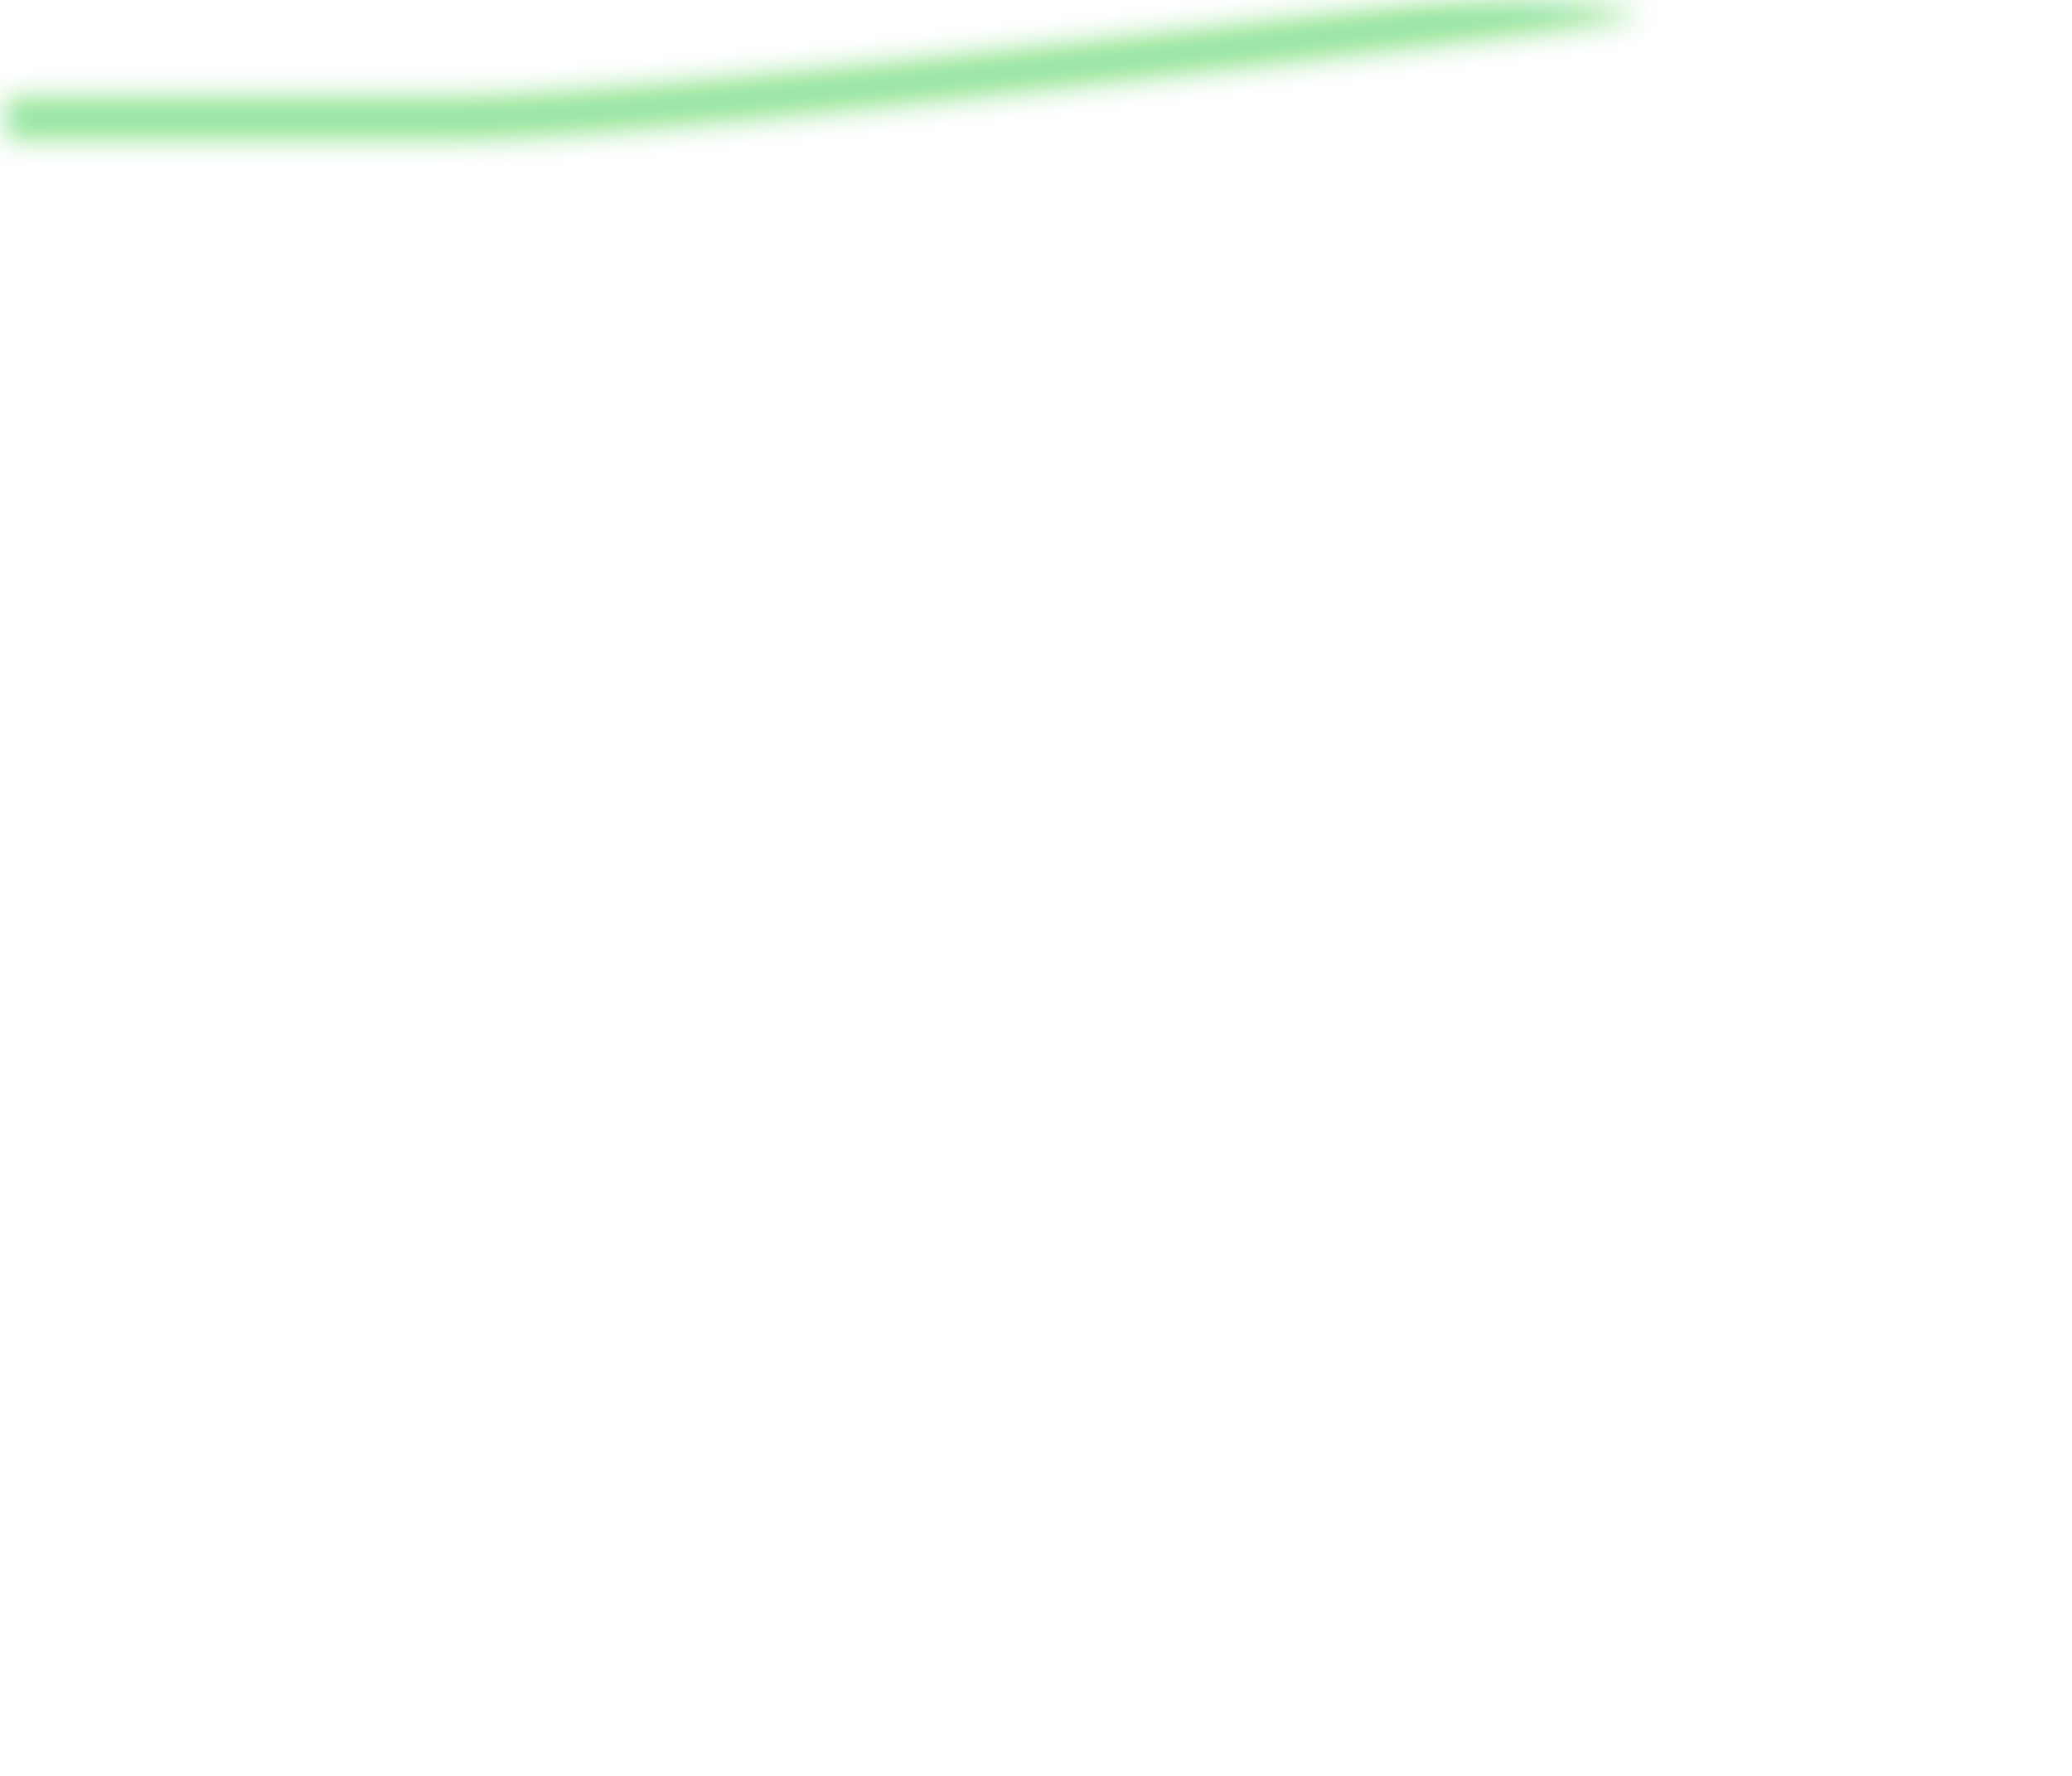
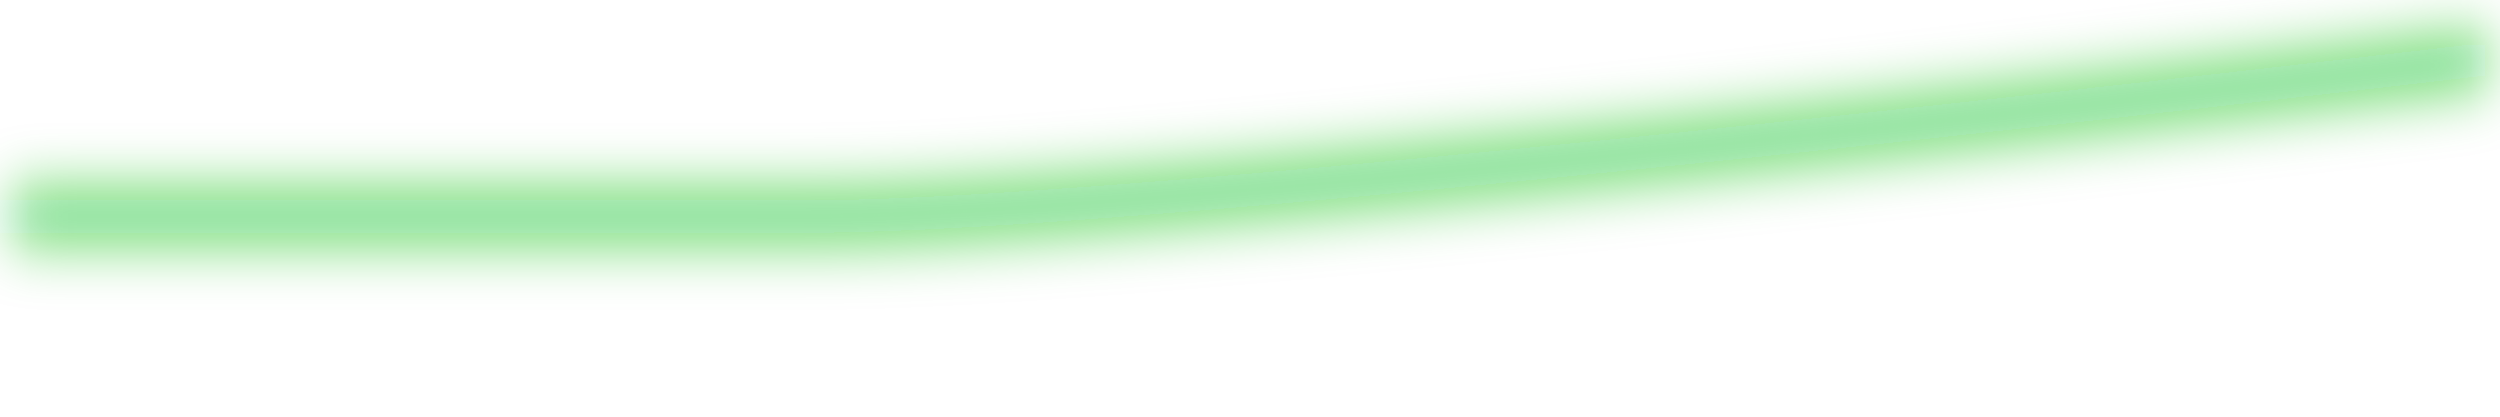
- <svg xmlns="http://www.w3.org/2000/svg" version="1.1" id="Layer_1" width="700px" height="600px">
+ <svg xmlns="http://www.w3.org/2000/svg" version="1.1" id="Layer_1" width="462px" height="77px" viewbox="0 0 462 77" preserveAspectRatio="XMinYMin meet">
  <defs>
    <filter id="largeBlur" filterUnits="userSpaceOnUse">
      <feGaussianBlur in="SourceGraphic" stdDeviation="6" />
    </filter>
  </defs>
  <path stroke="#00BF09" fill="none" stroke-width="6" d="M0,40 C0,40 70,40 150,40 S550,0 550,0" style="filter:url(#largeBlur)" />
</svg>
